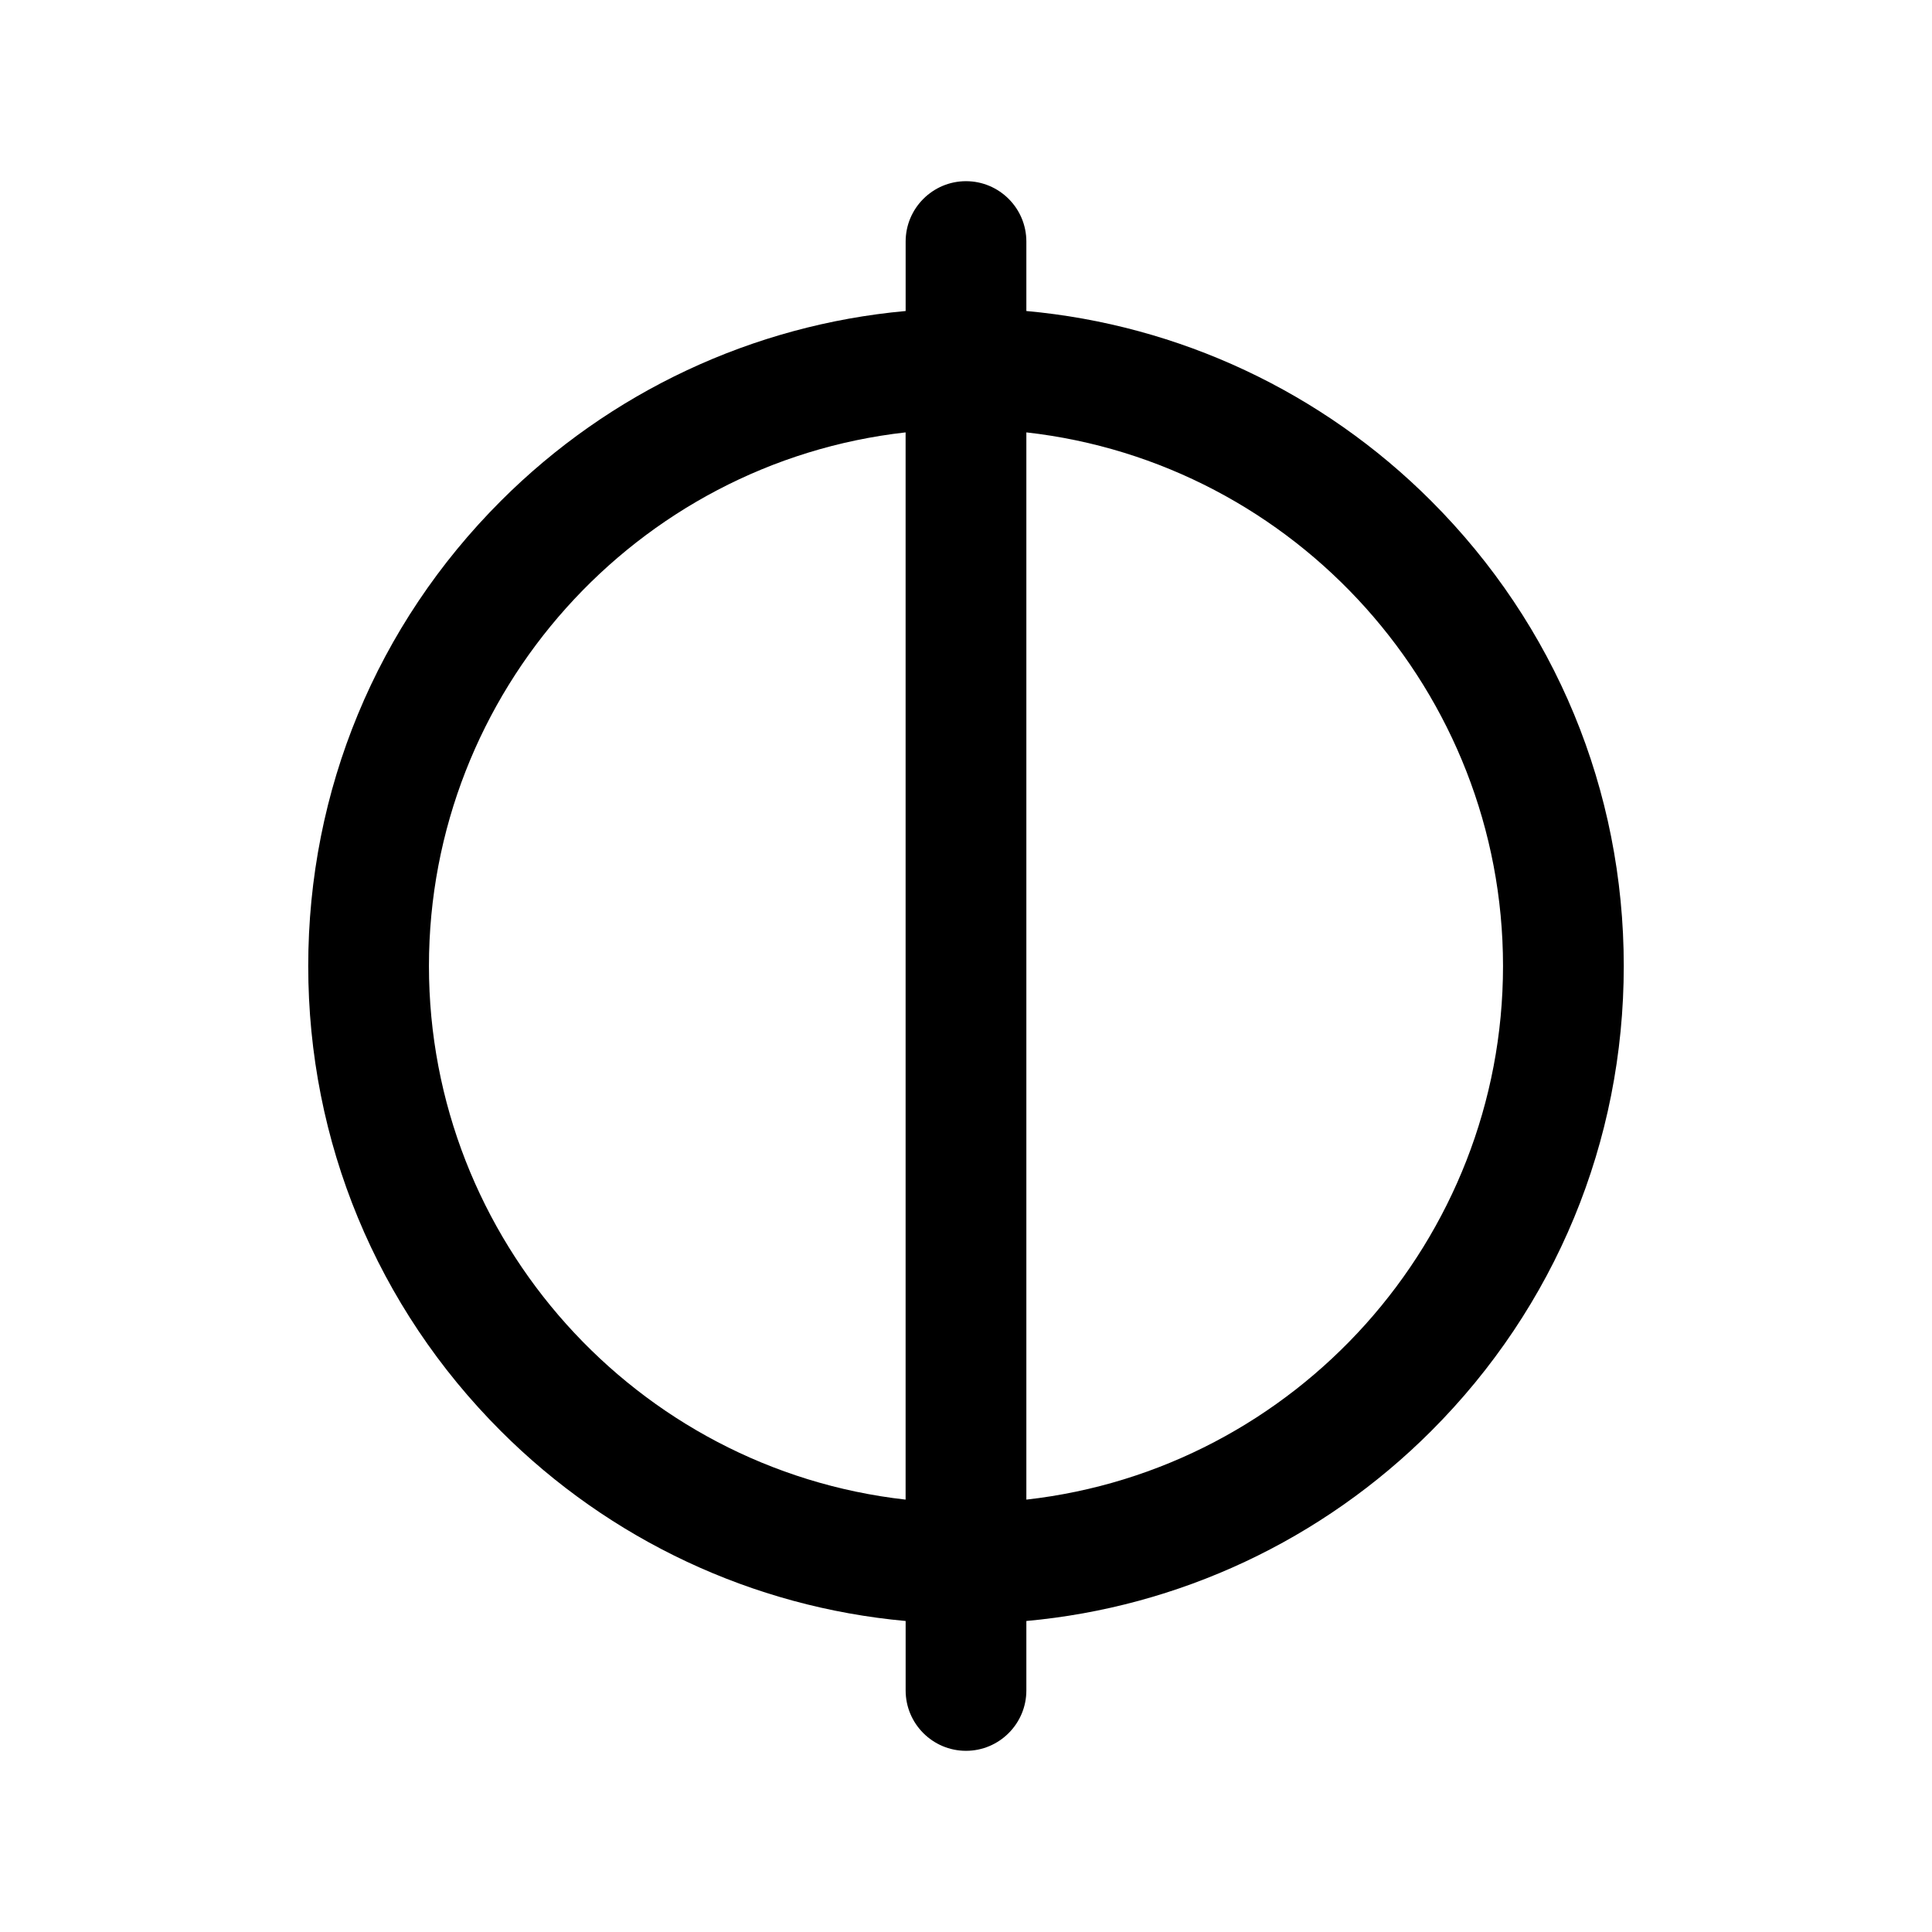
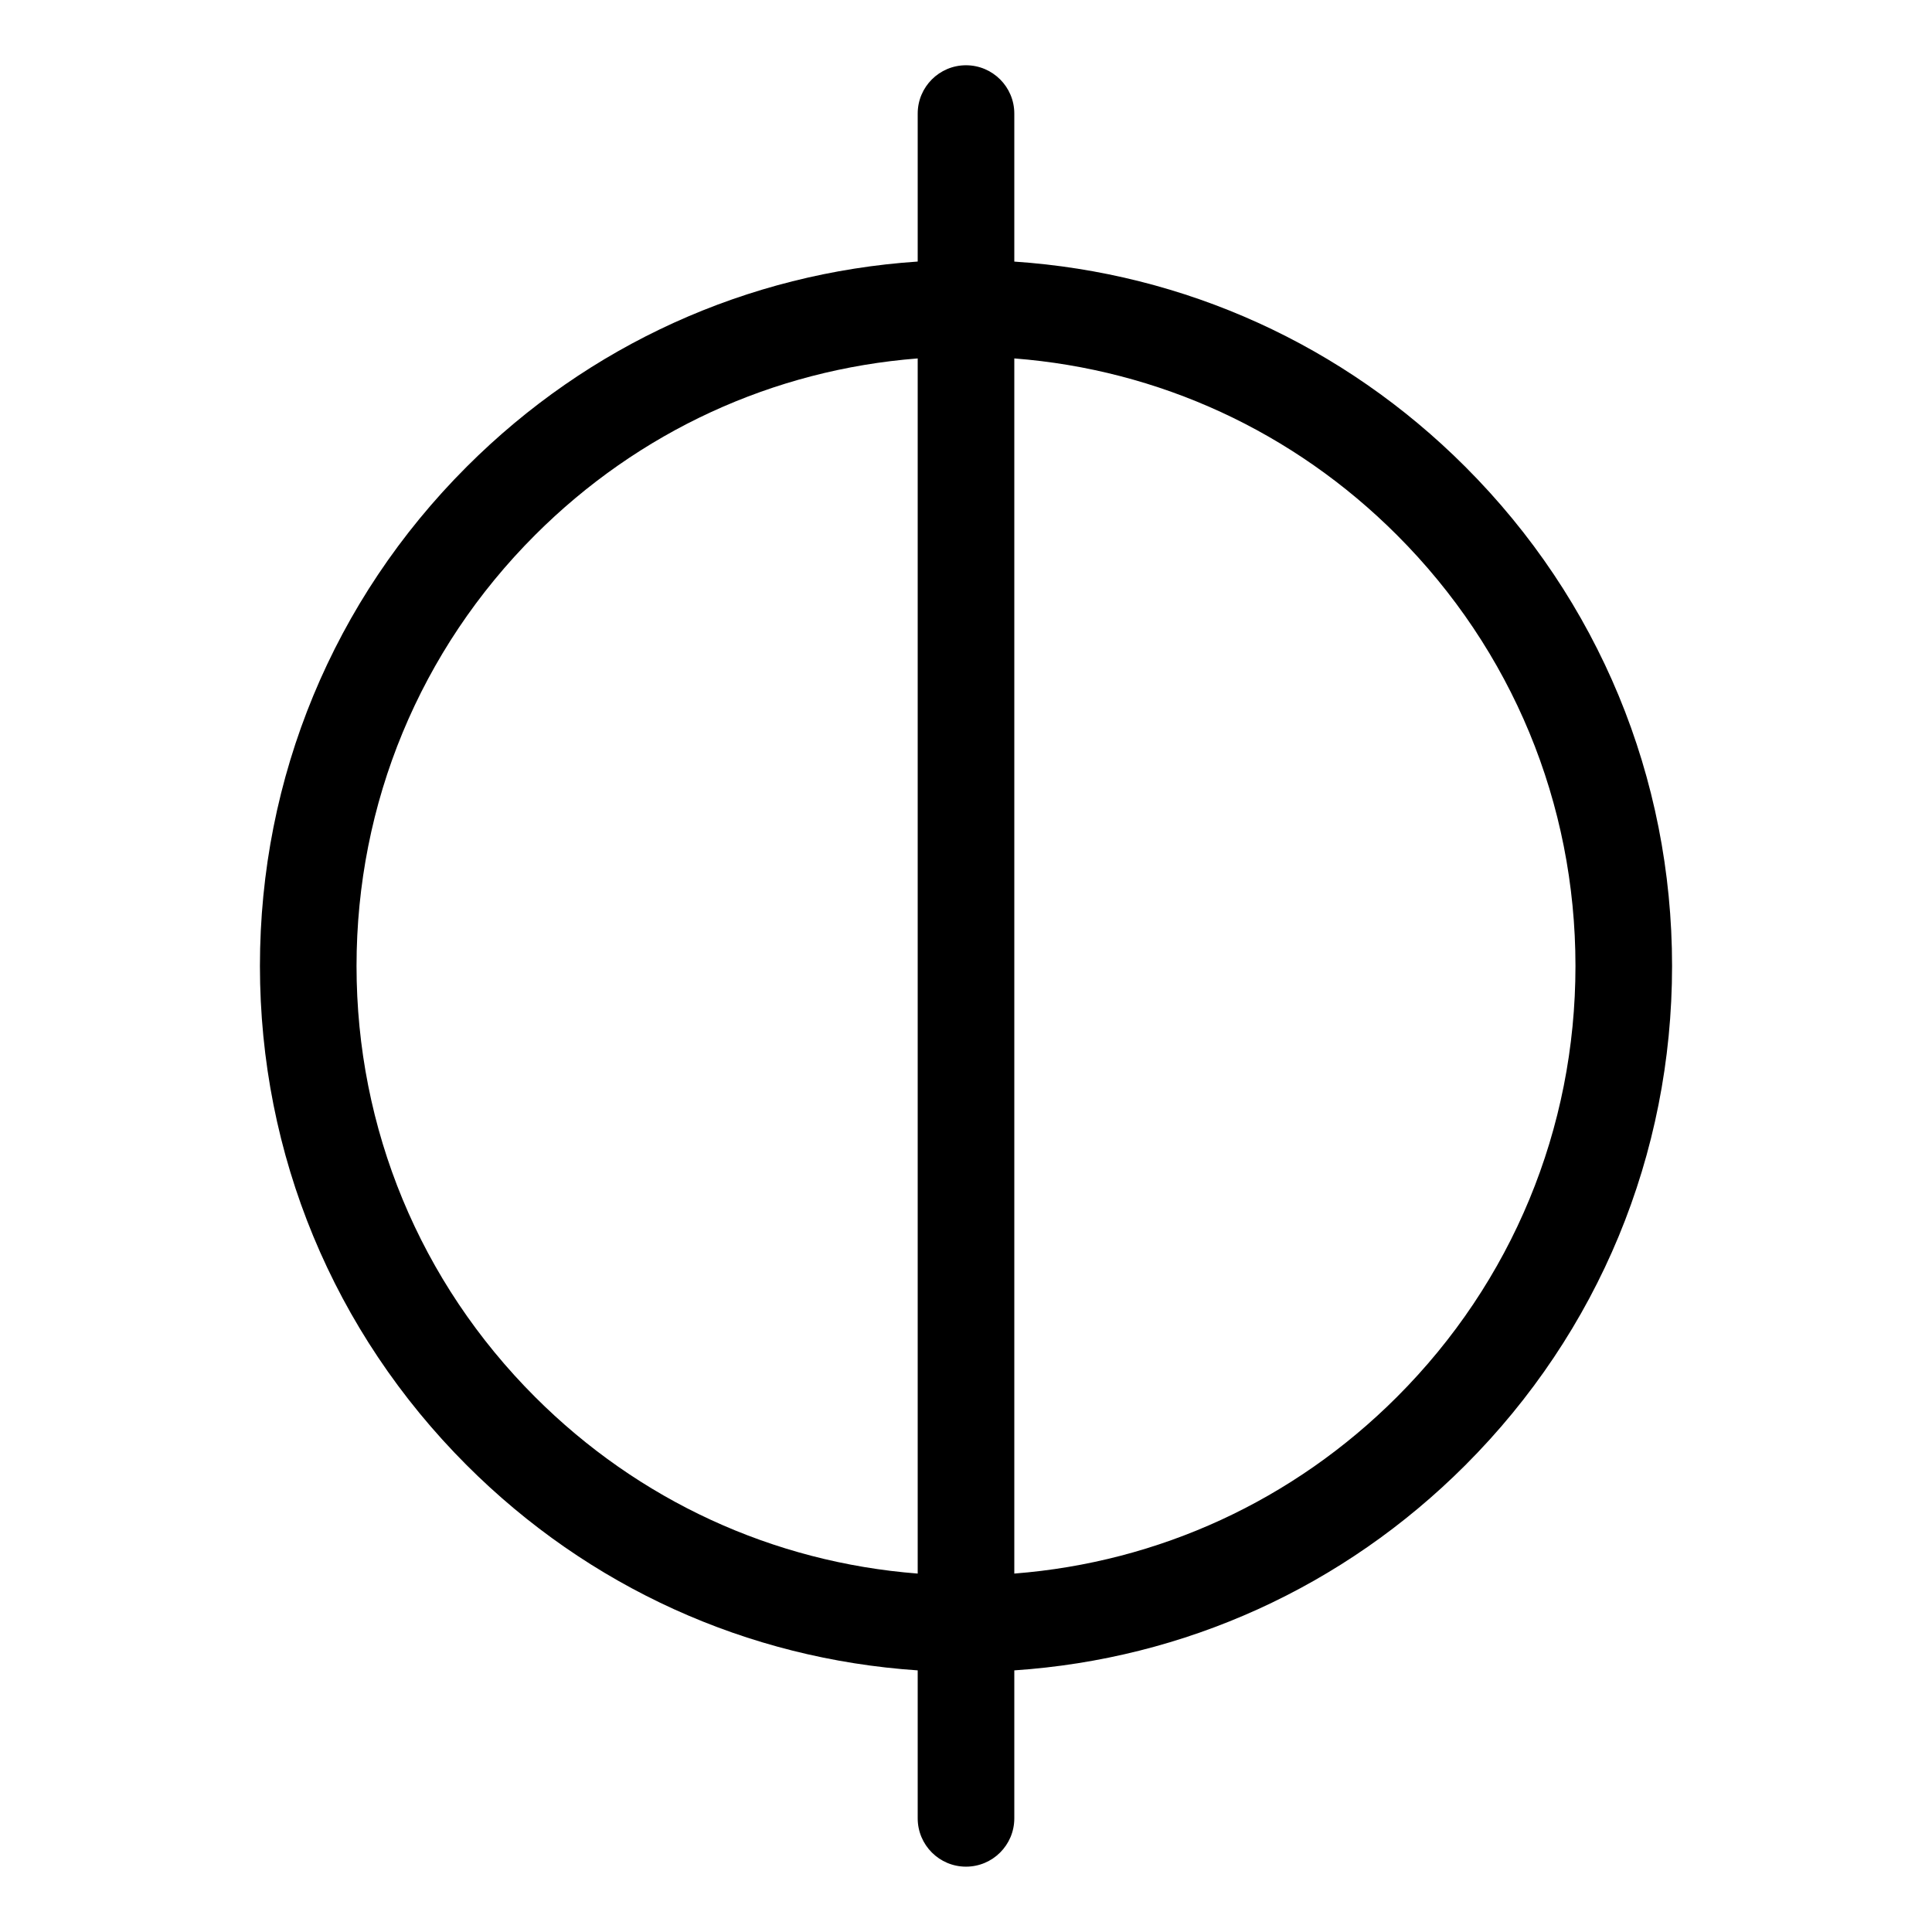
<svg xmlns="http://www.w3.org/2000/svg" id="a" data-name="layer1" viewBox="0 0 500 500">
-   <path d="M370.37,129.63c-28.23-28.23-65.24-45.55-104.75-49.14v-17.98c0-8.62-7.01-15.62-15.62-15.62s-15.62,7.01-15.62,15.62v17.98c-39.51,3.59-76.51,20.91-104.75,49.14-32.15,32.15-49.86,74.9-49.86,120.37s17.71,88.22,49.86,120.37c28.23,28.23,65.24,45.55,104.75,49.14v17.98c0,8.62,7.01,15.62,15.62,15.62s15.62-7.01,15.62-15.62v-17.98c39.51-3.59,76.51-20.91,104.75-49.14,32.15-32.15,49.86-74.9,49.86-120.37s-17.71-88.22-49.86-120.37ZM388.98,250c0,70.86-53.67,130.27-123.36,138.1V111.9c69.69,7.83,123.36,67.24,123.36,138.1ZM234.37,111.9v276.2c-69.69-7.83-123.36-67.24-123.36-138.1s53.67-130.27,123.36-138.1Z" />
+   <path d="M432.73,250c0-48.81-19.01-94.7-53.52-129.21-31.55-31.55-72.61-50.13-116.71-53.09V29.39c0-6.9-5.6-12.5-12.5-12.5s-12.5,5.6-12.5,12.5v38.3c-44.1,2.96-85.16,21.54-116.71,53.09-34.51,34.51-53.52,80.4-53.52,129.21s19.01,94.7,53.52,129.21c31.55,31.55,72.61,50.13,116.71,53.09v38.3c0,6.9,5.6,12.5,12.5,12.5s12.5-5.6,12.5-12.5v-38.3c44.1-2.96,85.16-21.54,116.71-53.09,34.51-34.51,53.52-80.4,53.52-129.21ZM138.47,361.53c-29.79-29.79-46.2-69.4-46.2-111.53s16.41-81.74,46.2-111.53c26.83-26.83,61.61-42.79,99.03-45.71v314.48c-37.42-2.91-72.21-18.88-99.03-45.71ZM262.5,407.24V92.76c37.42,2.91,72.21,18.88,99.03,45.71,29.79,29.79,46.2,69.4,46.2,111.53s-16.41,81.74-46.2,111.53c-26.83,26.83-61.61,42.79-99.03,45.71Z" />
</svg>
